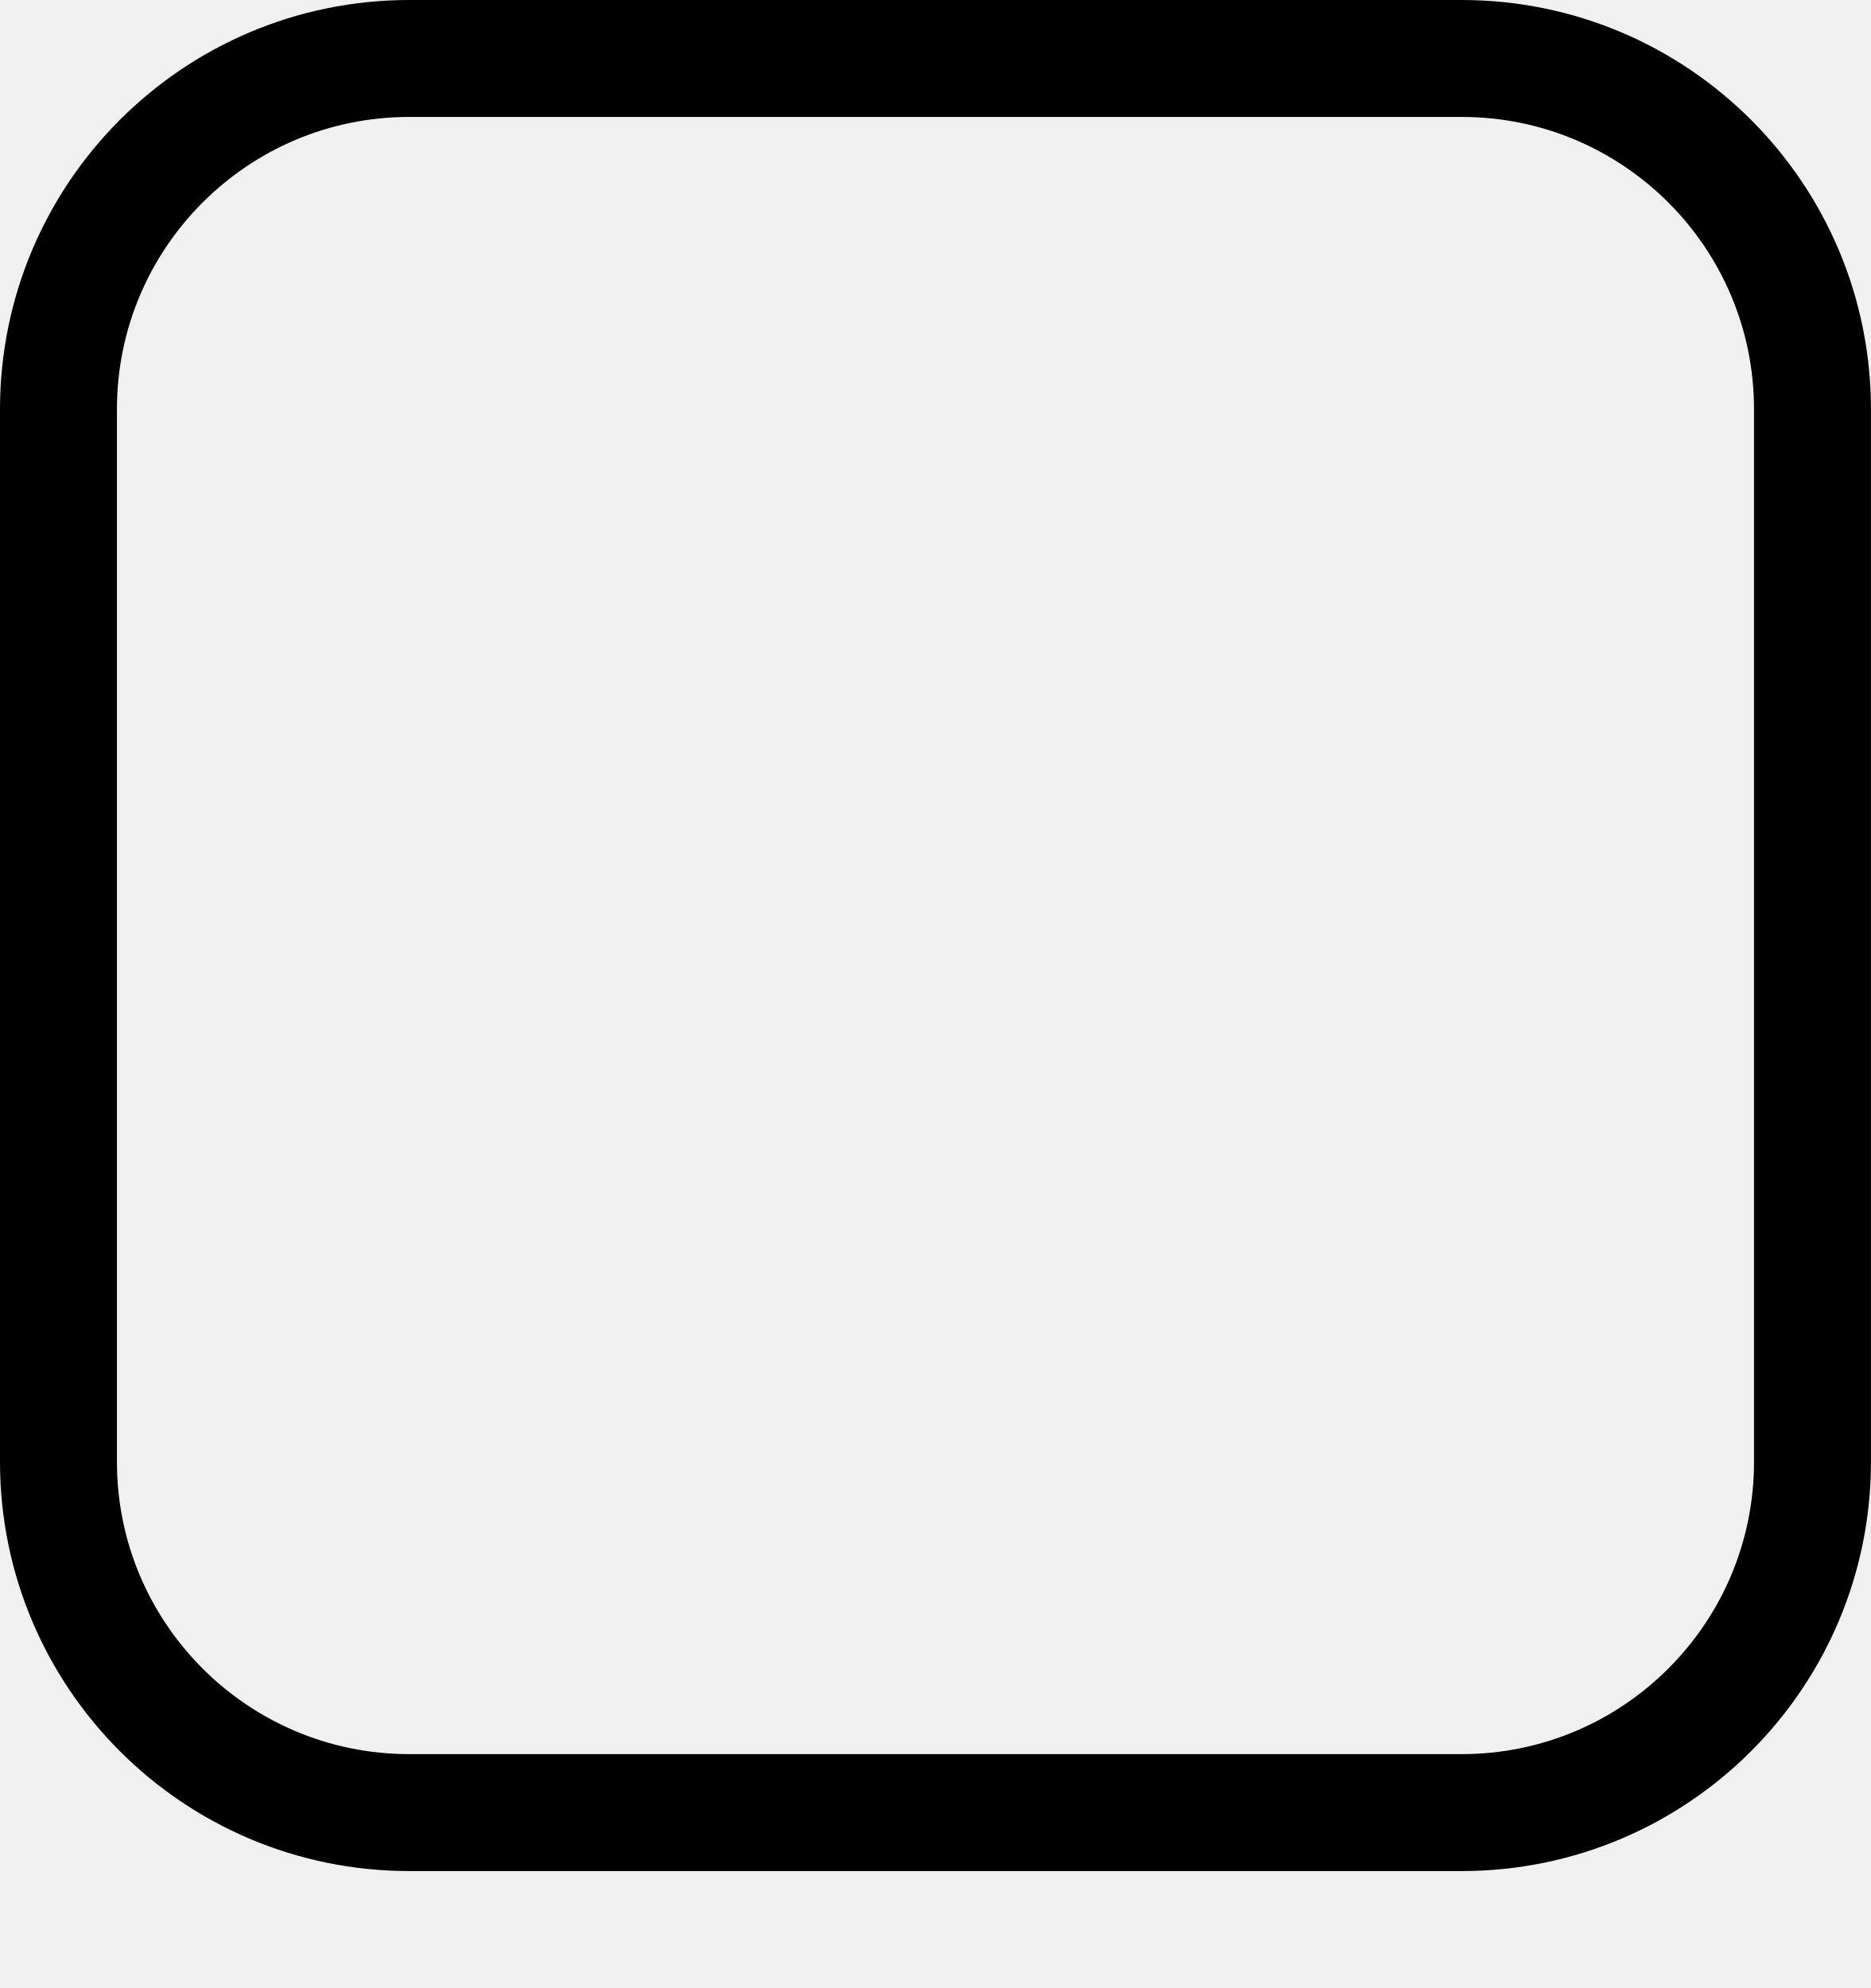
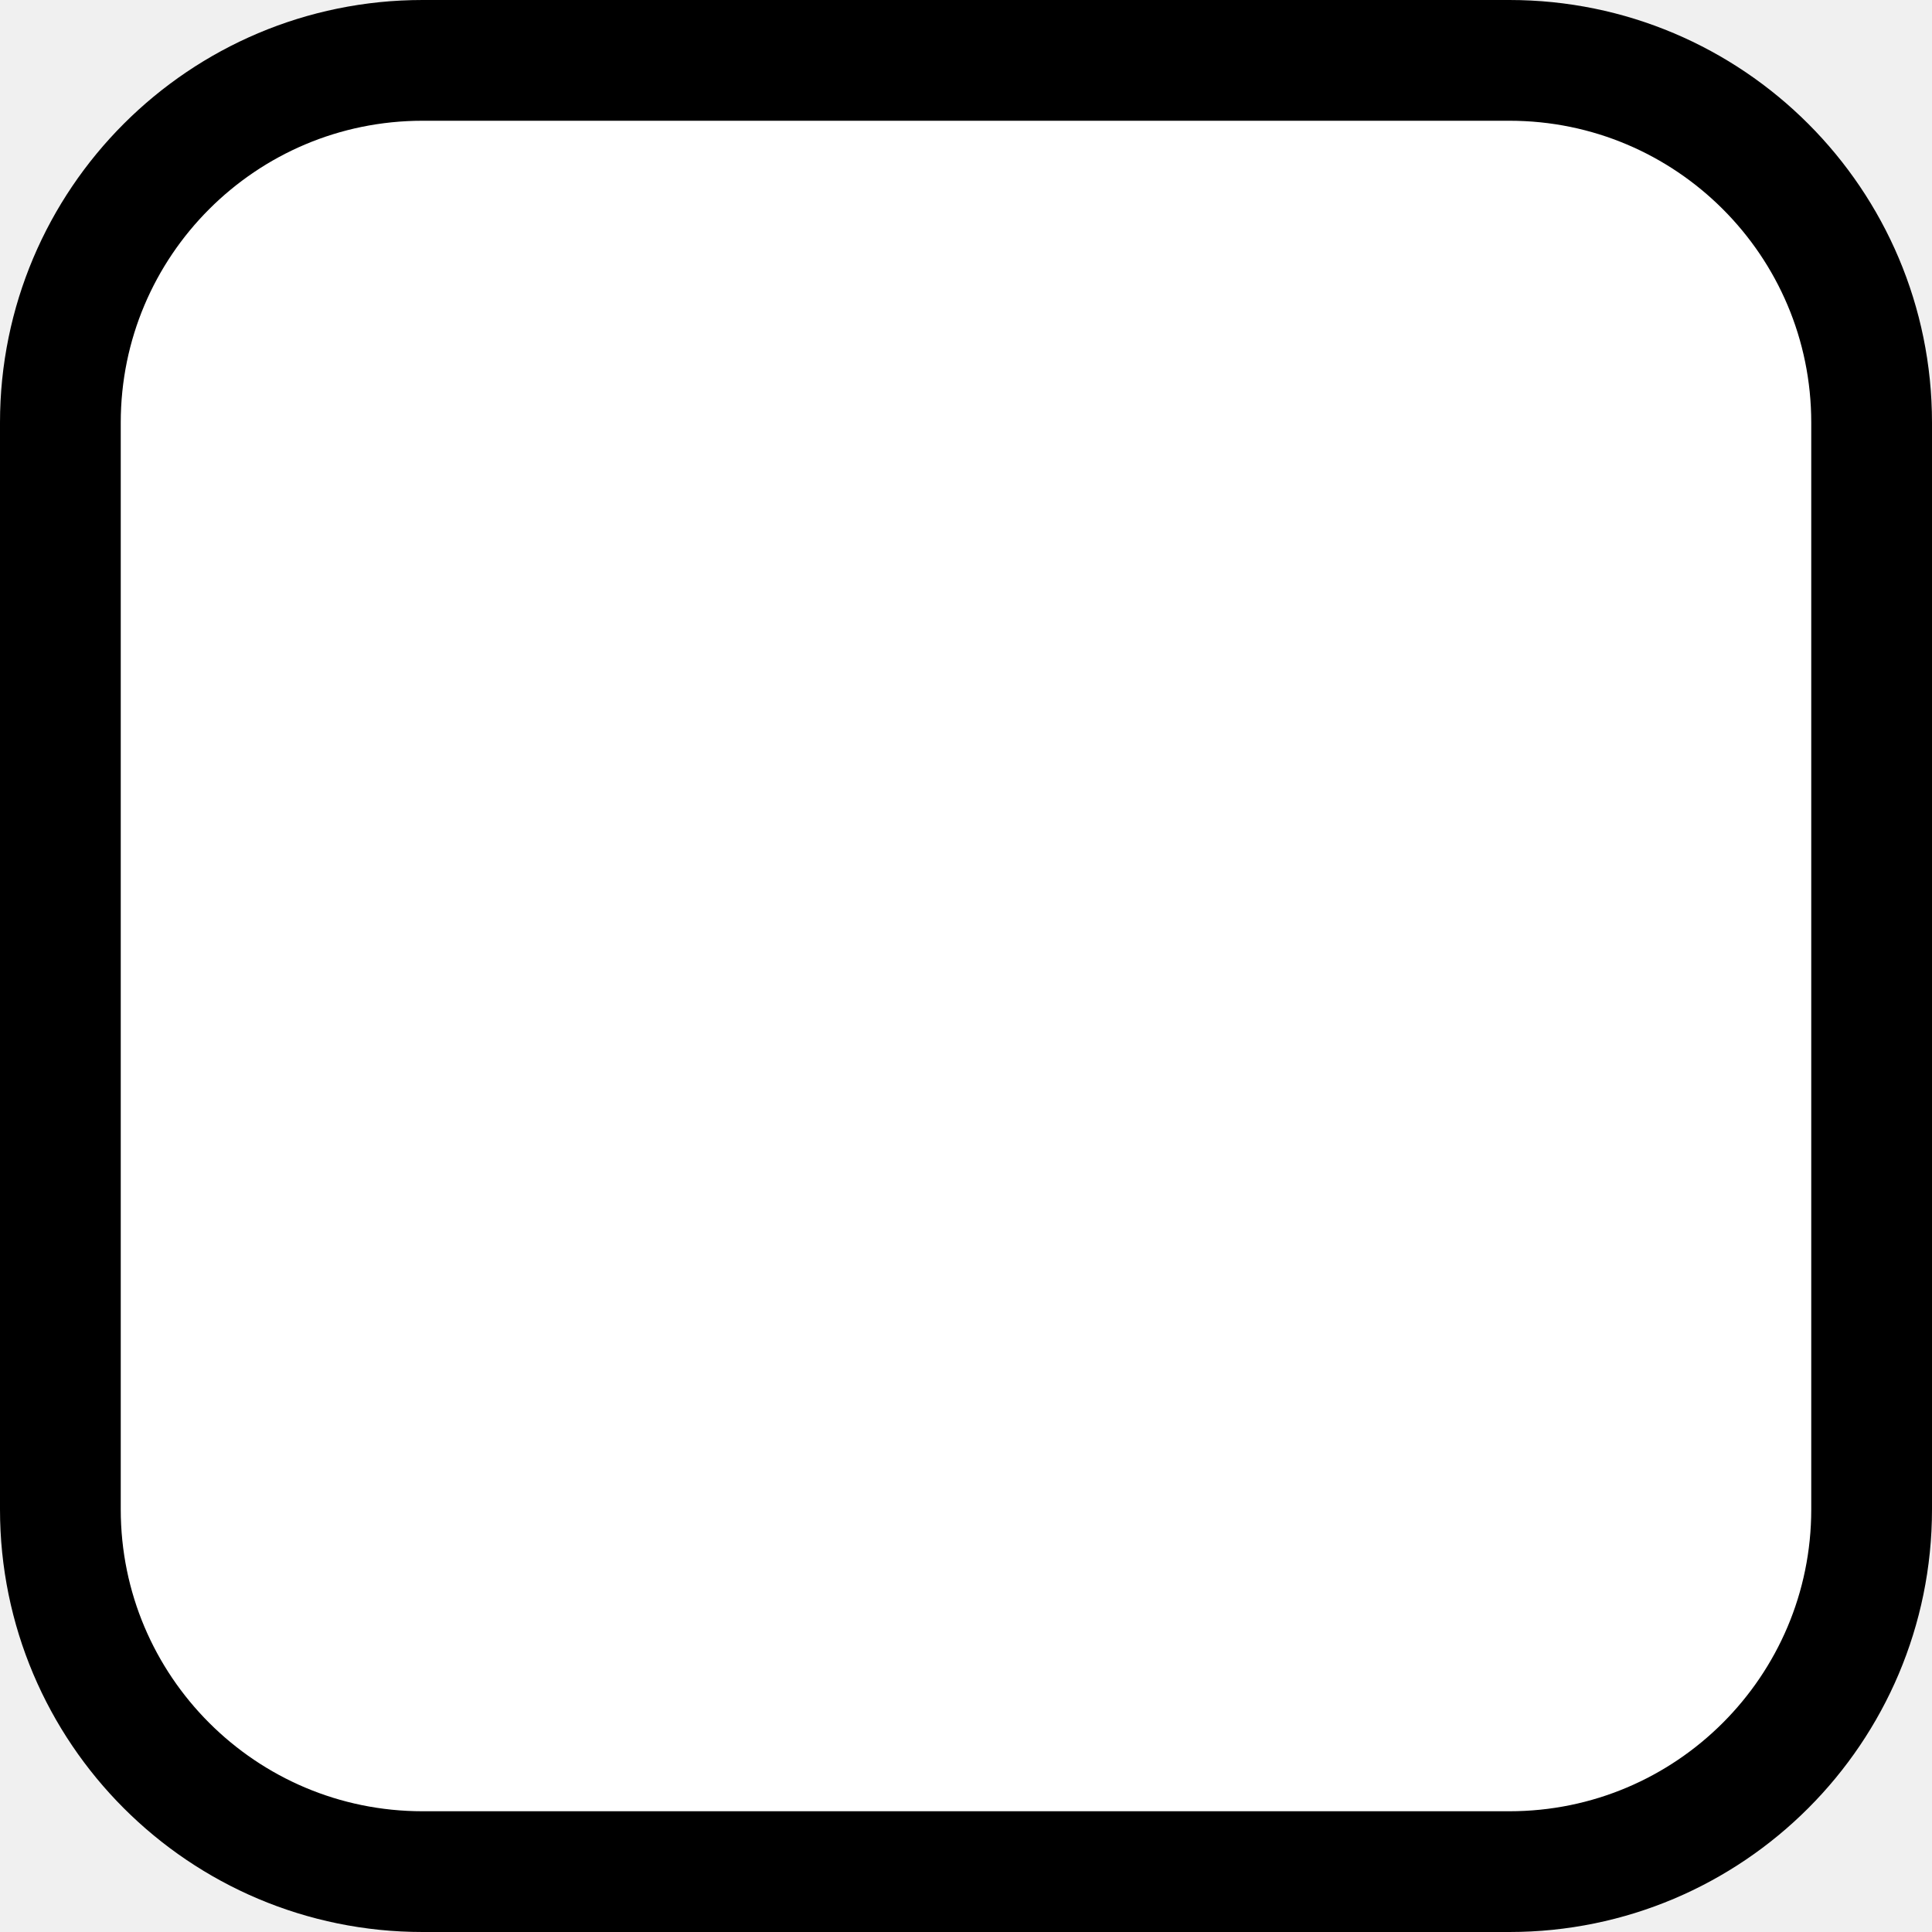
- <svg xmlns="http://www.w3.org/2000/svg" width="16px" height="17px" viewBox="0 0 16 17" version="1.1">
-   <defs>
-     <rect id="path-2" x="0" y="0" width="16" height="16" rx="3" />
-   </defs>
-   <g id="Symbols" stroke="none" stroke-width="1" fill="none" fill-rule="evenodd">
-     <g id="Checkbox/Off">
-       <g id="Rectangle-3">
-         <rect stroke="currentColor" stroke-width="1" x="0.5" y="0.5" width="15" height="15" rx="3" />
-       </g>
-     </g>
+ <svg xmlns="http://www.w3.org/2000/svg" viewBox="0 0 16 16" version="1.1">
+   <g stroke="none" stroke-width="1" fill="none" fill-rule="evenodd">
+     <rect stroke="currentColor" stroke-width="1" stroke-linejoin="square" fill="#fff" fill-rule="evenodd" x="0.5" y="0.5" width="15" height="15" rx="3" />
  </g>
</svg>
